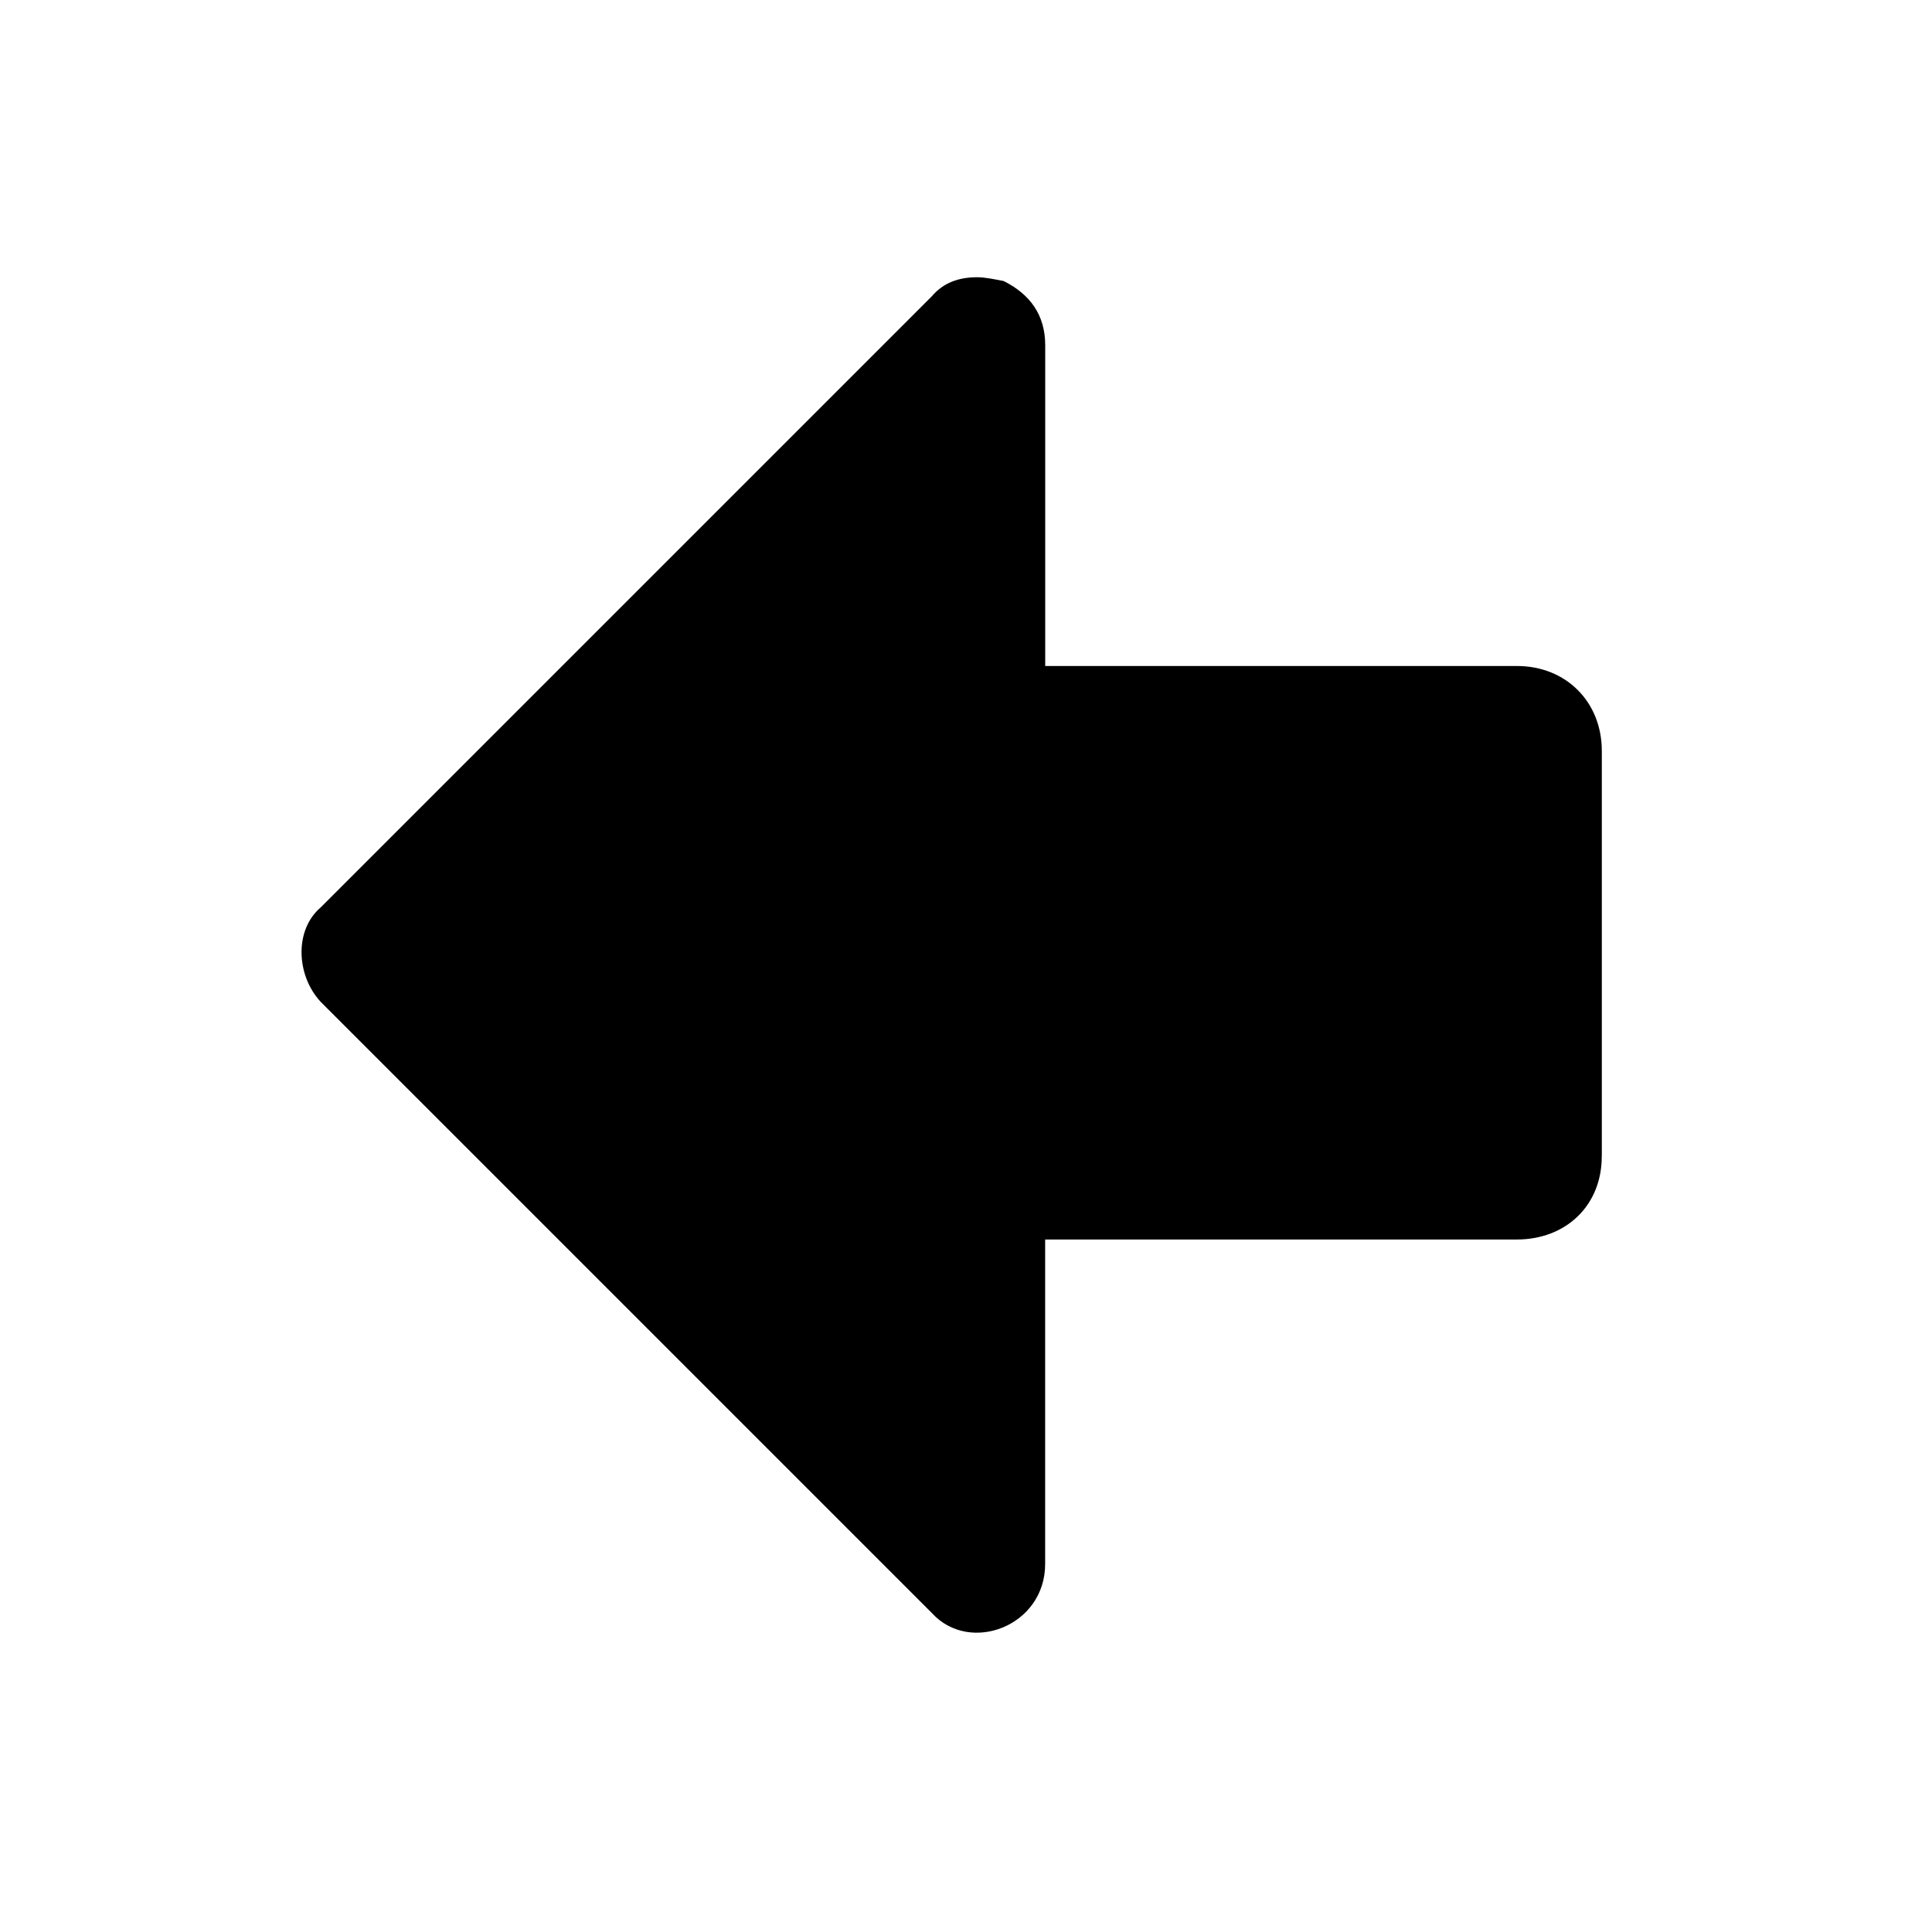
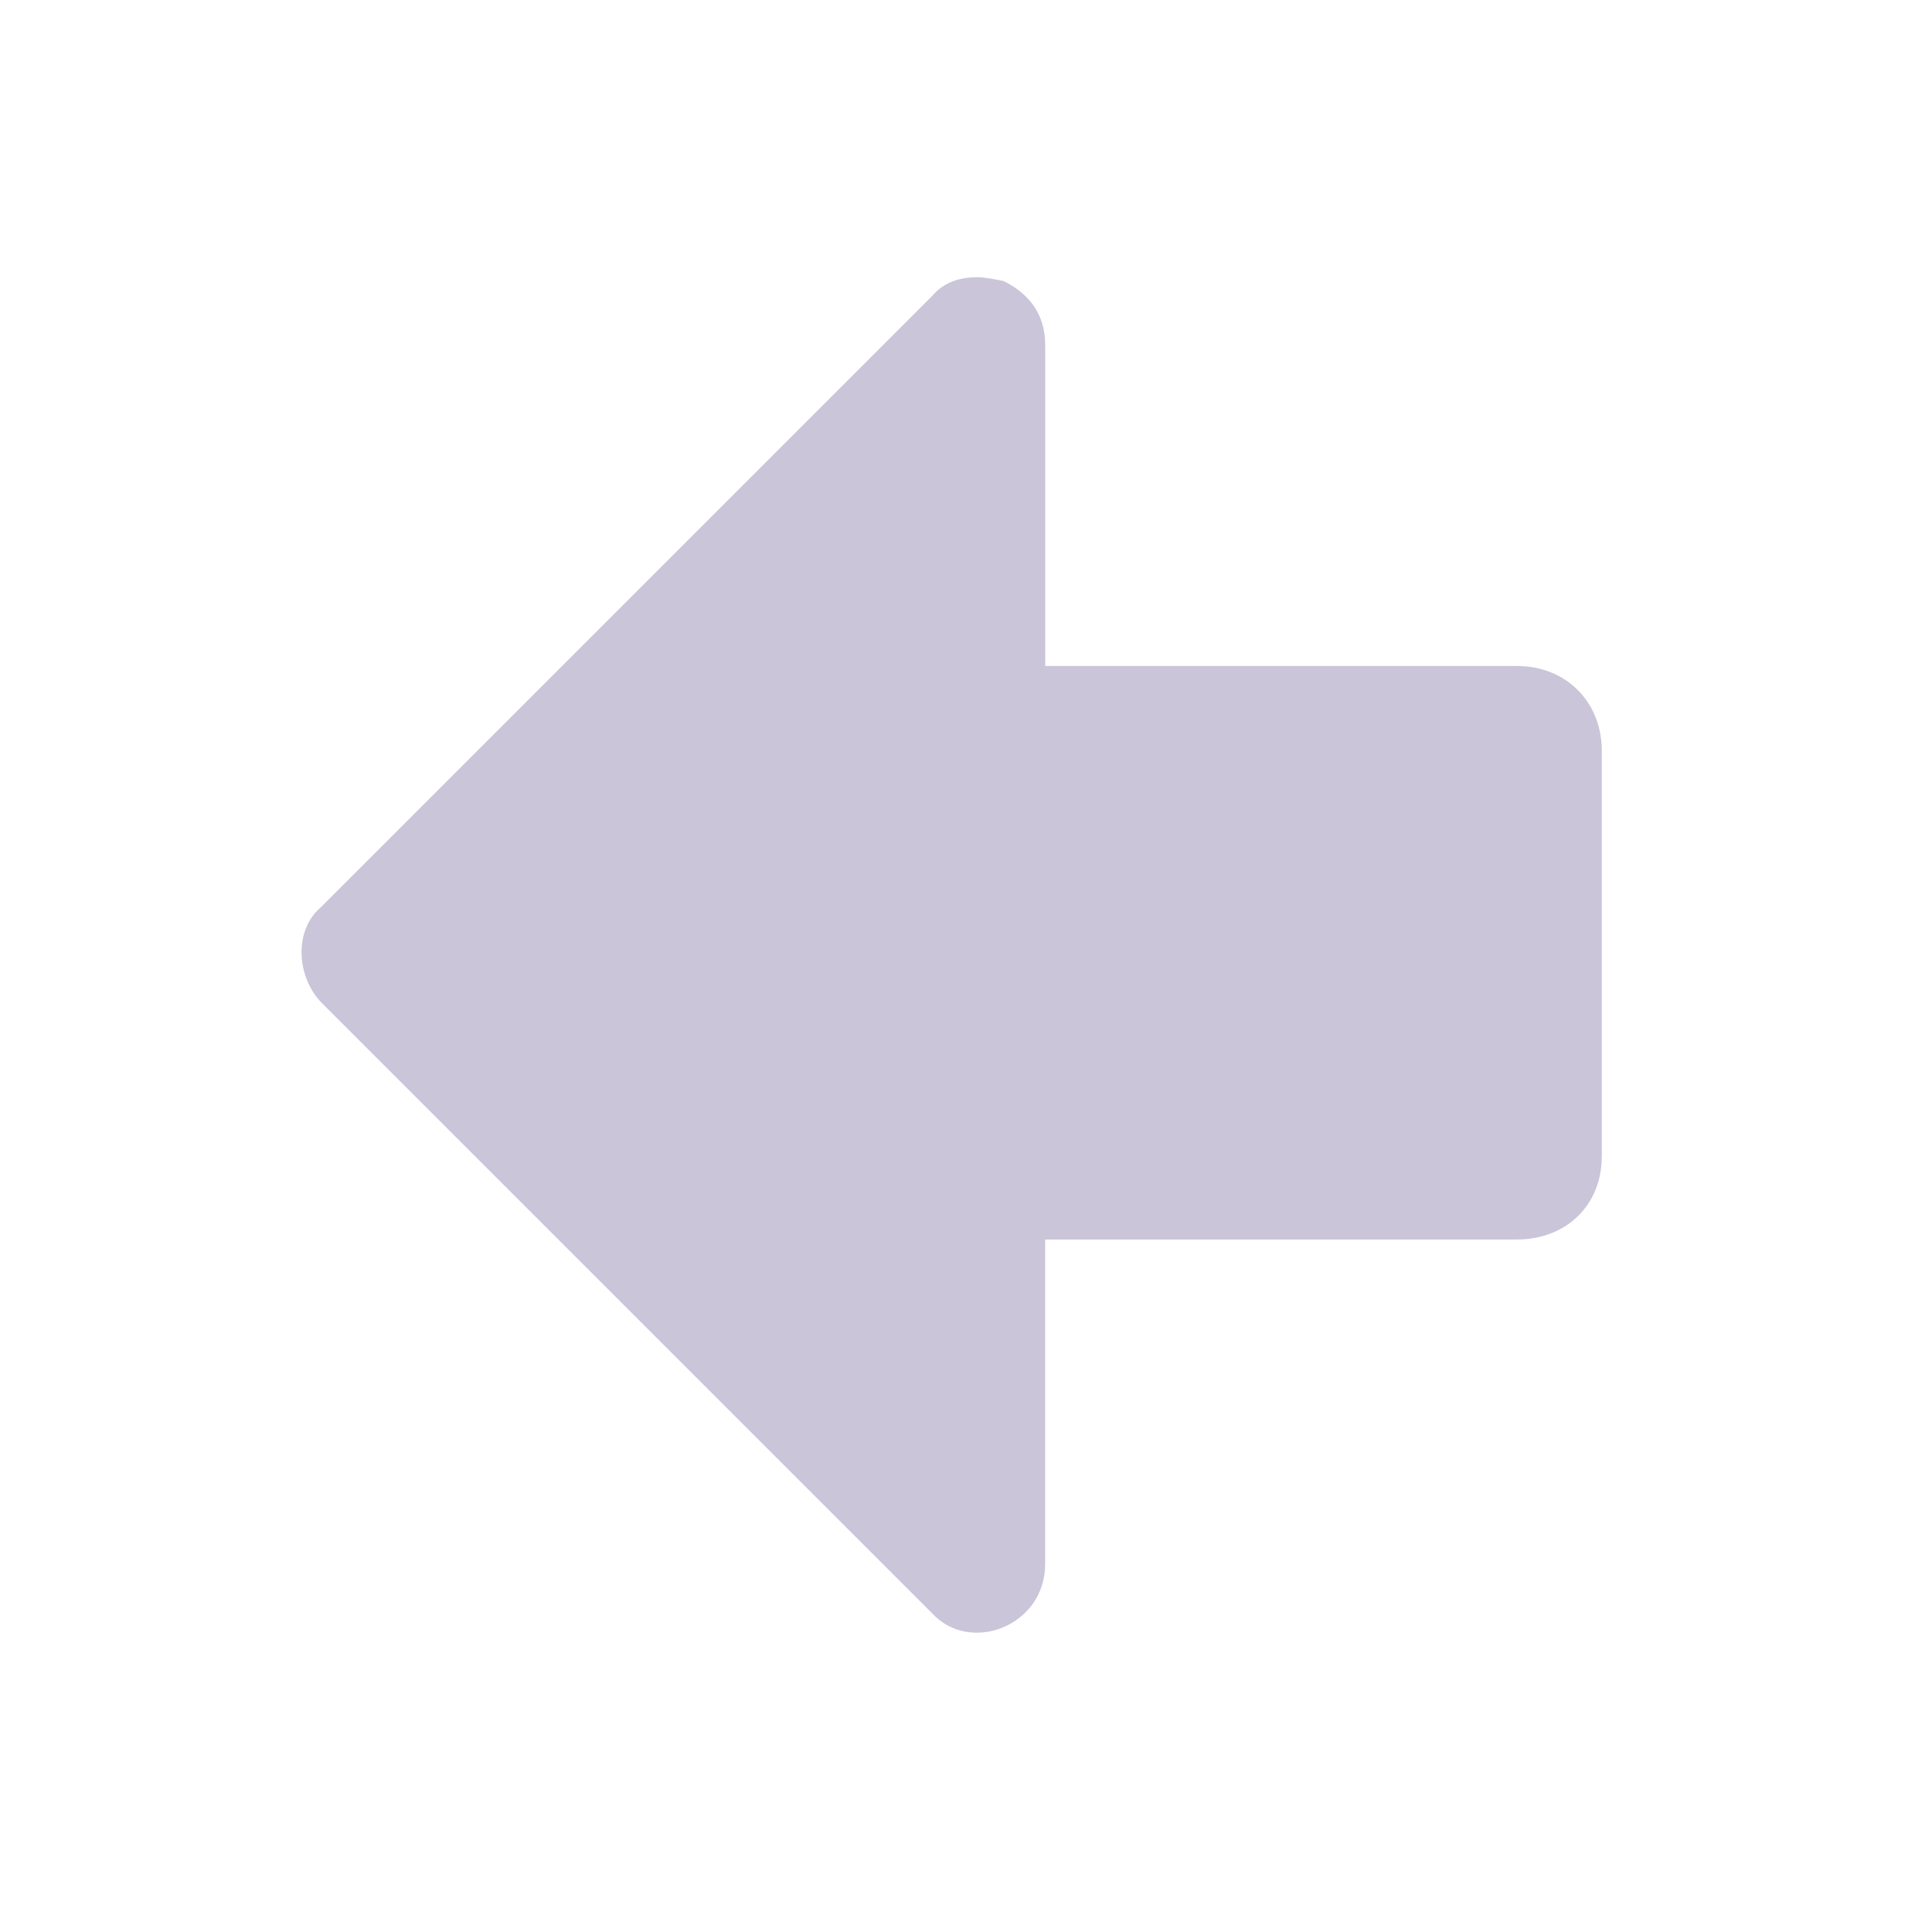
- <svg xmlns="http://www.w3.org/2000/svg" fill="#000000" width="800px" height="800px" viewBox="-5 0 32 32" version="1.1">
+ <svg xmlns="http://www.w3.org/2000/svg" fill="#cac5d9" width="800px" height="800px" viewBox="-5 0 32 32" version="1.1">
  <path d="M21.531 19.156v-6.719c0-0.813-0.594-1.406-1.406-1.406h-7.813v-5.313c0-0.5-0.25-0.844-0.688-1.063-0.156-0.031-0.313-0.063-0.438-0.063-0.313 0-0.563 0.094-0.75 0.313l-10.125 10.125c-0.438 0.375-0.406 1.125 0 1.563l10.125 10.125c0.625 0.688 1.875 0.219 1.875-0.813v-5.375h7.813c0.813 0 1.406-0.563 1.406-1.375z" />
</svg>
